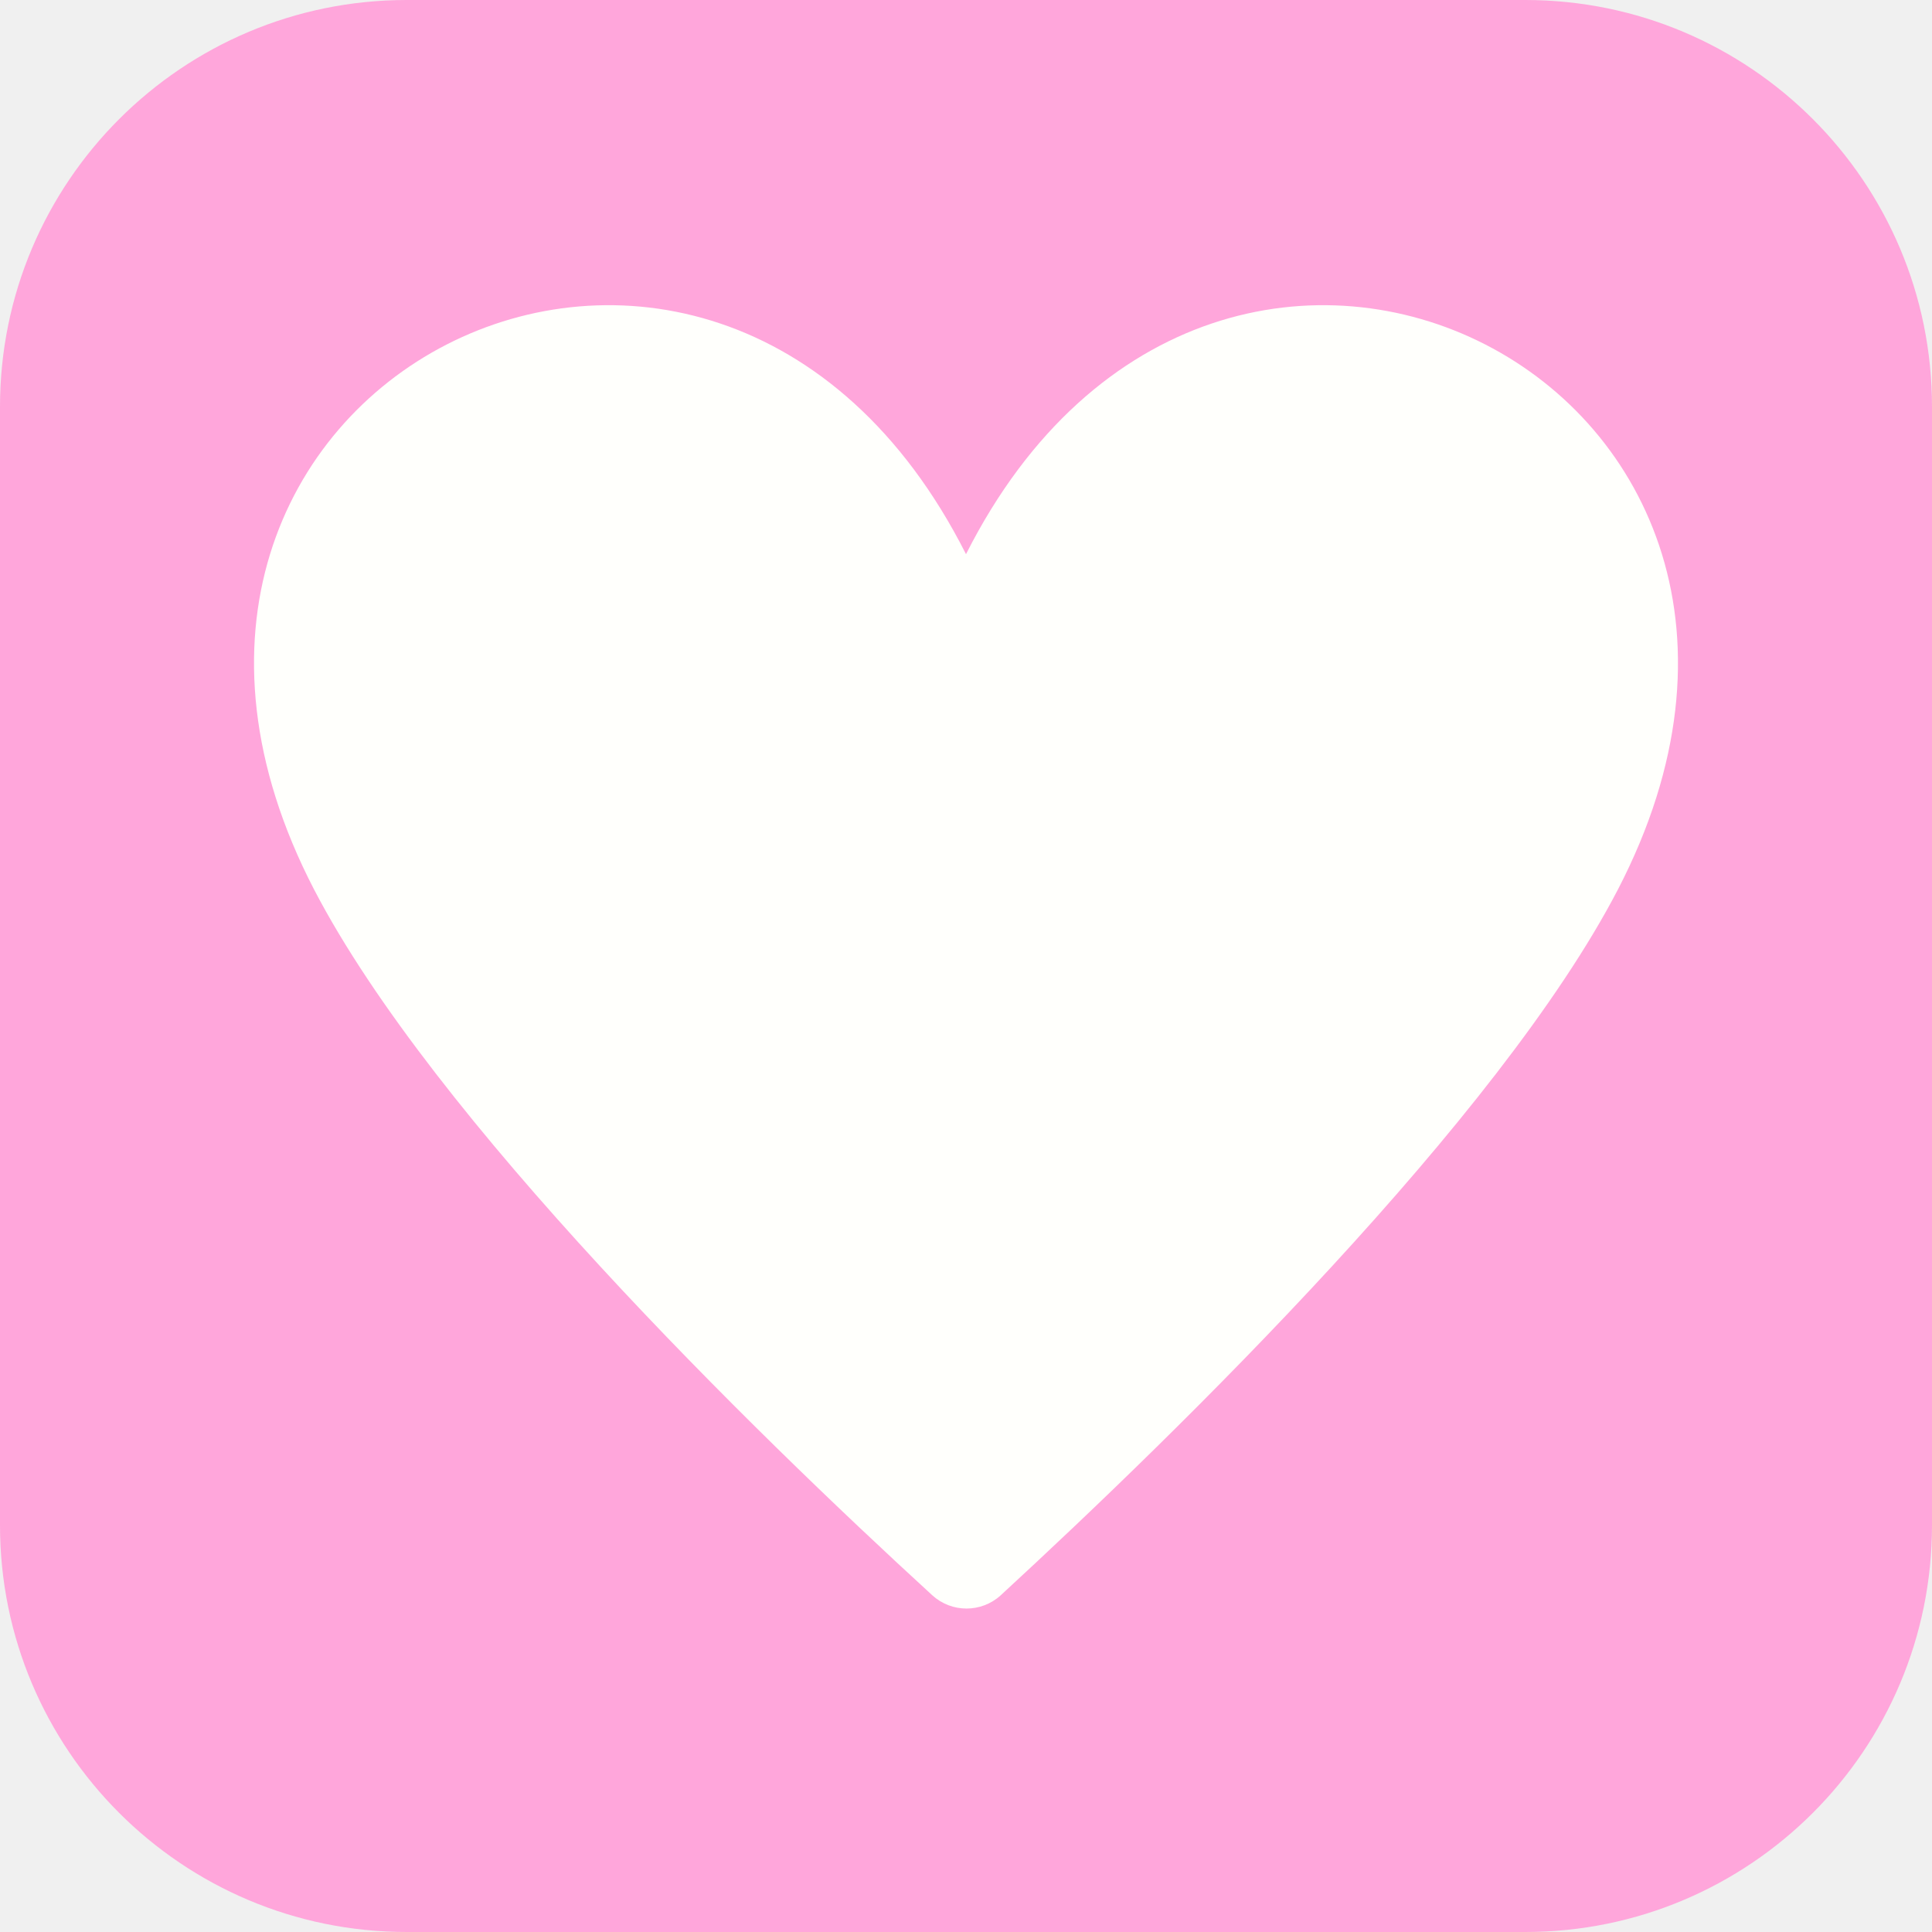
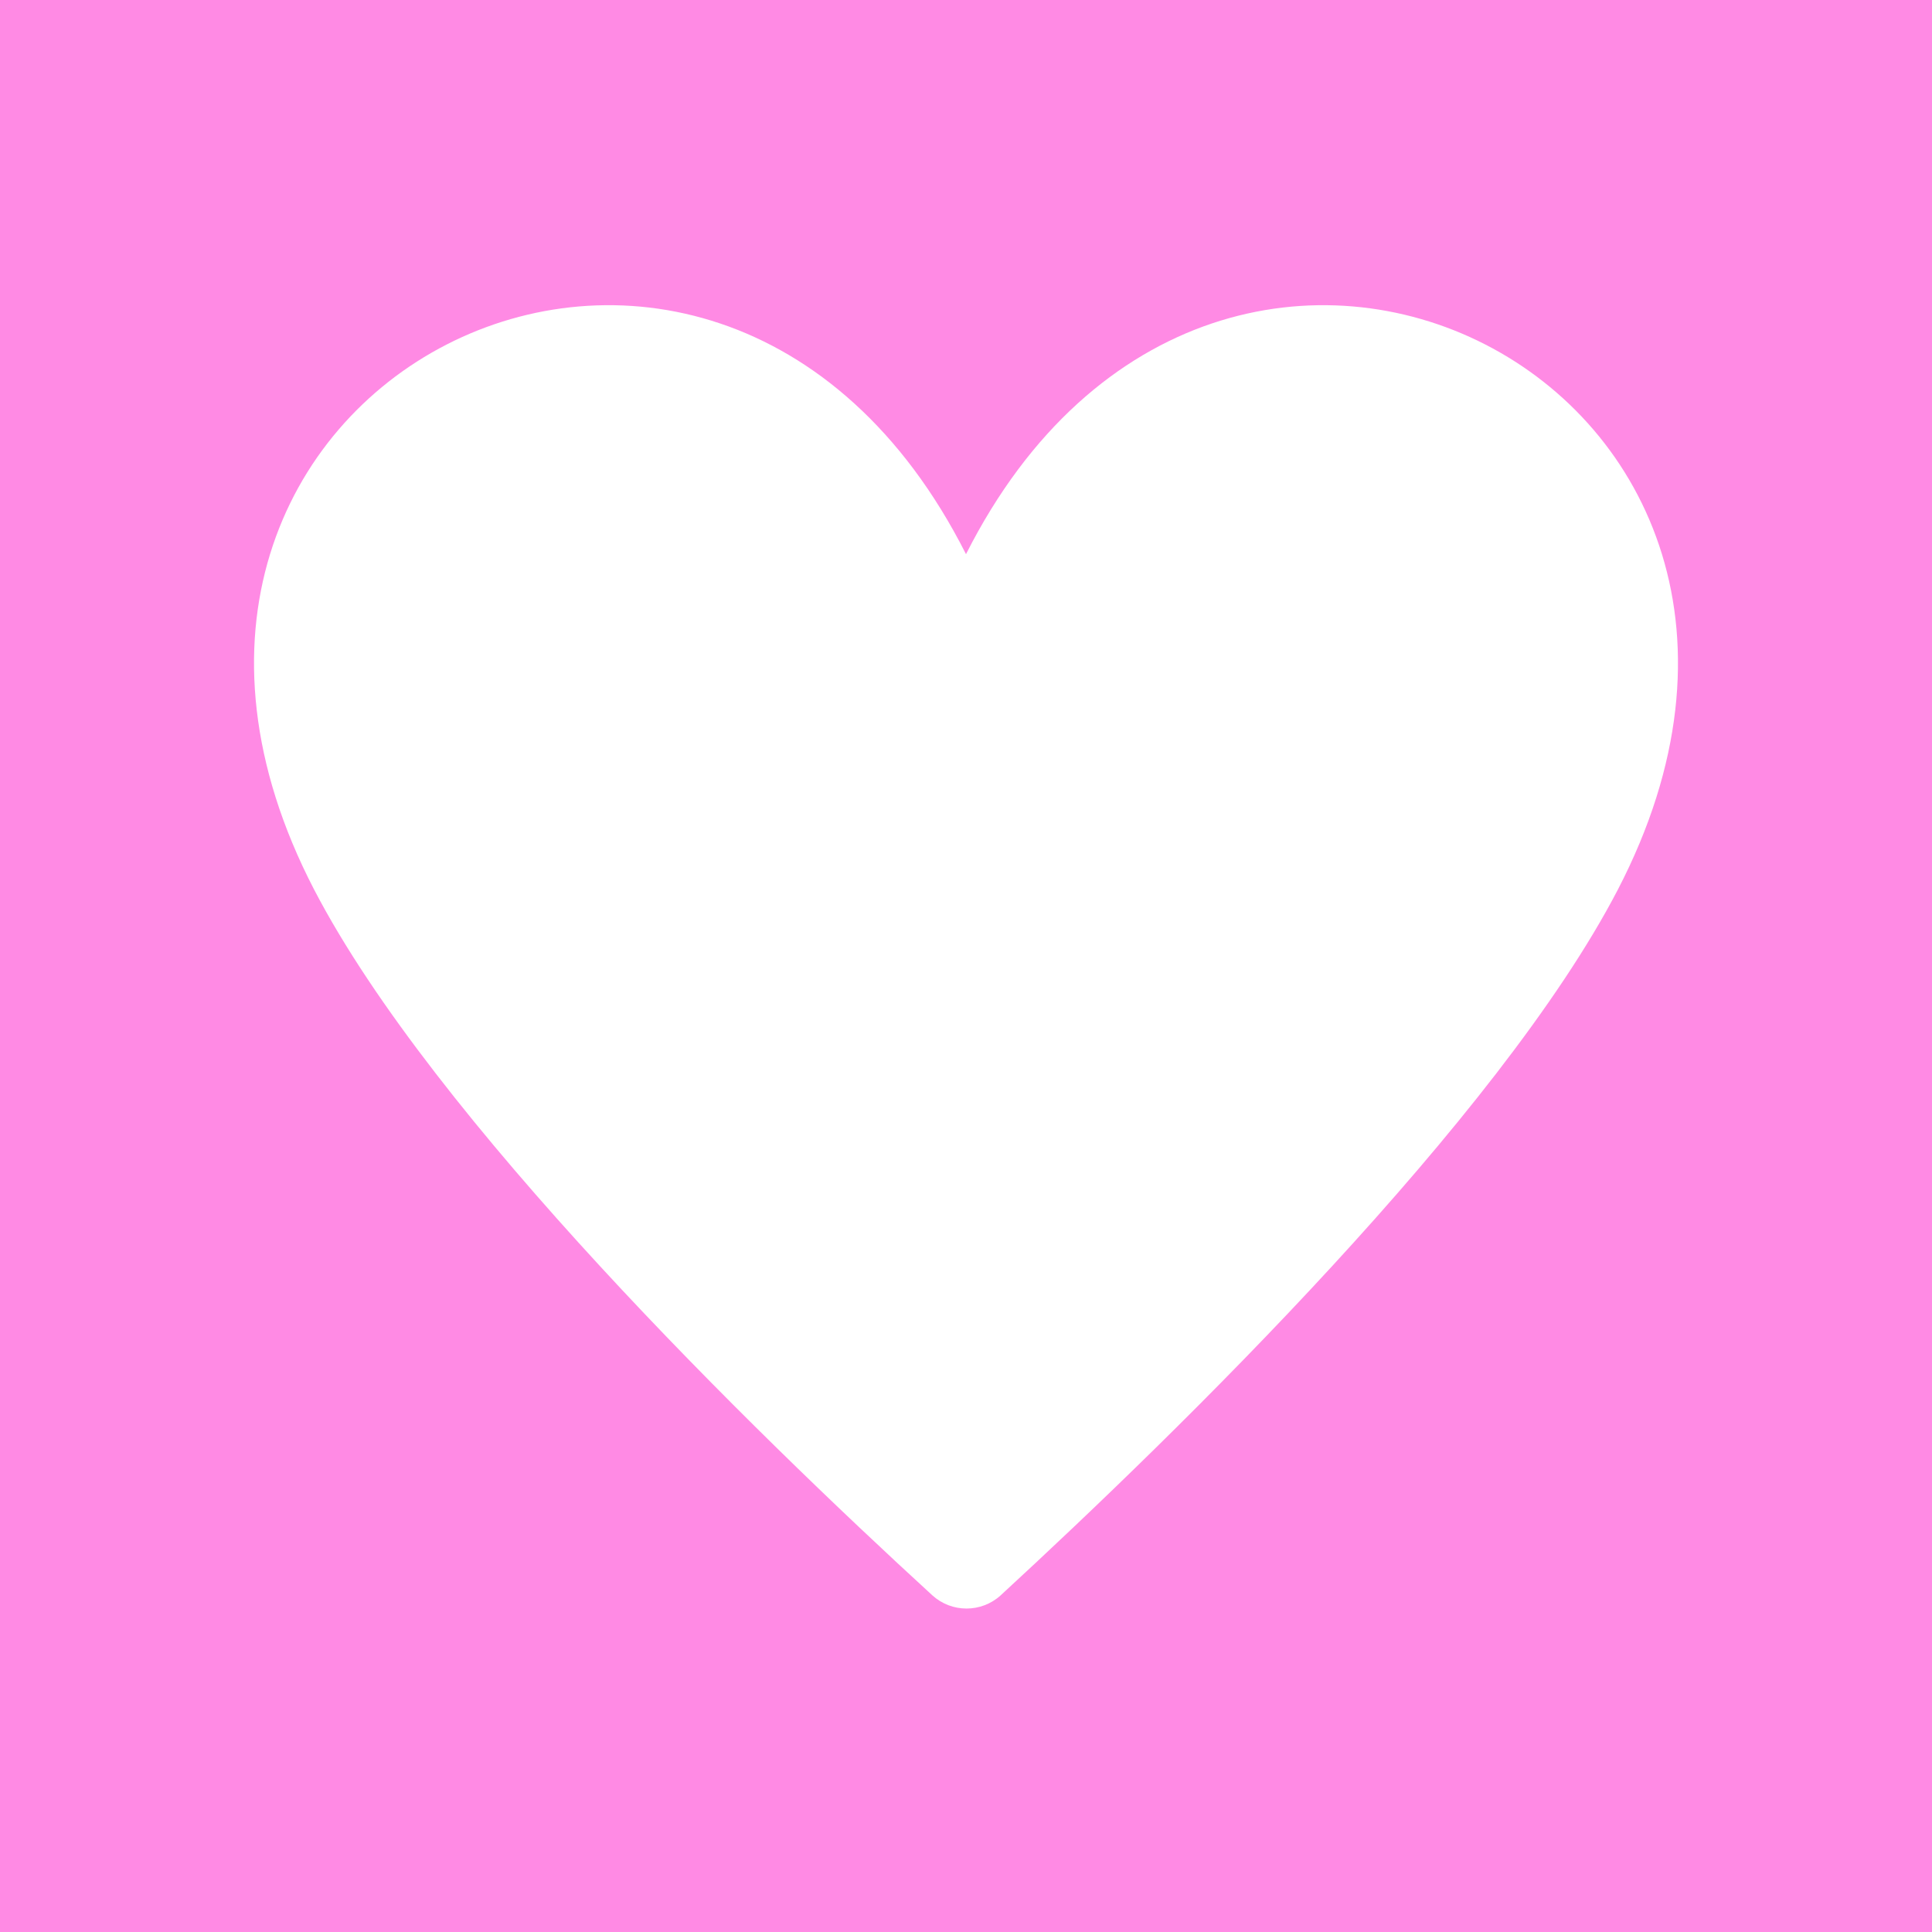
<svg xmlns="http://www.w3.org/2000/svg" viewBox="0 0 19 19" height="19" width="19">
  <rect fill="none" x="0" y="0" width="19" height="19" />
-   <rect x="0" y="0" width="19" height="19" rx="4" ry="4" fill="#ffa6db" />
-   <path fill="#fffffc" transform="translate(2 2)" d="M13.91,6.75c-1.17,2.25-4.3,5.31-6.07,6.94c-0.19,0.172-0.48,0.172-0.67,0C5.39,12.06,2.26,9,1.09,6.75  C-1.48,1.8,5-1.5,7.5,3.45C10-1.5,16.48,1.8,13.91,6.75z" />
+   <rect x="0" y="0" width="19" height="19" rx="0" ry="0" fill="#ff8ae4" />
+   <path fill="#ffffff" transform="translate(2 2)" d="M13.91,6.75c-1.17,2.25-4.3,5.31-6.07,6.94c-0.19,0.172-0.48,0.172-0.67,0C5.39,12.06,2.26,9,1.09,6.75  C-1.48,1.8,5-1.5,7.5,3.45C10-1.5,16.48,1.8,13.91,6.75z" />
</svg>
